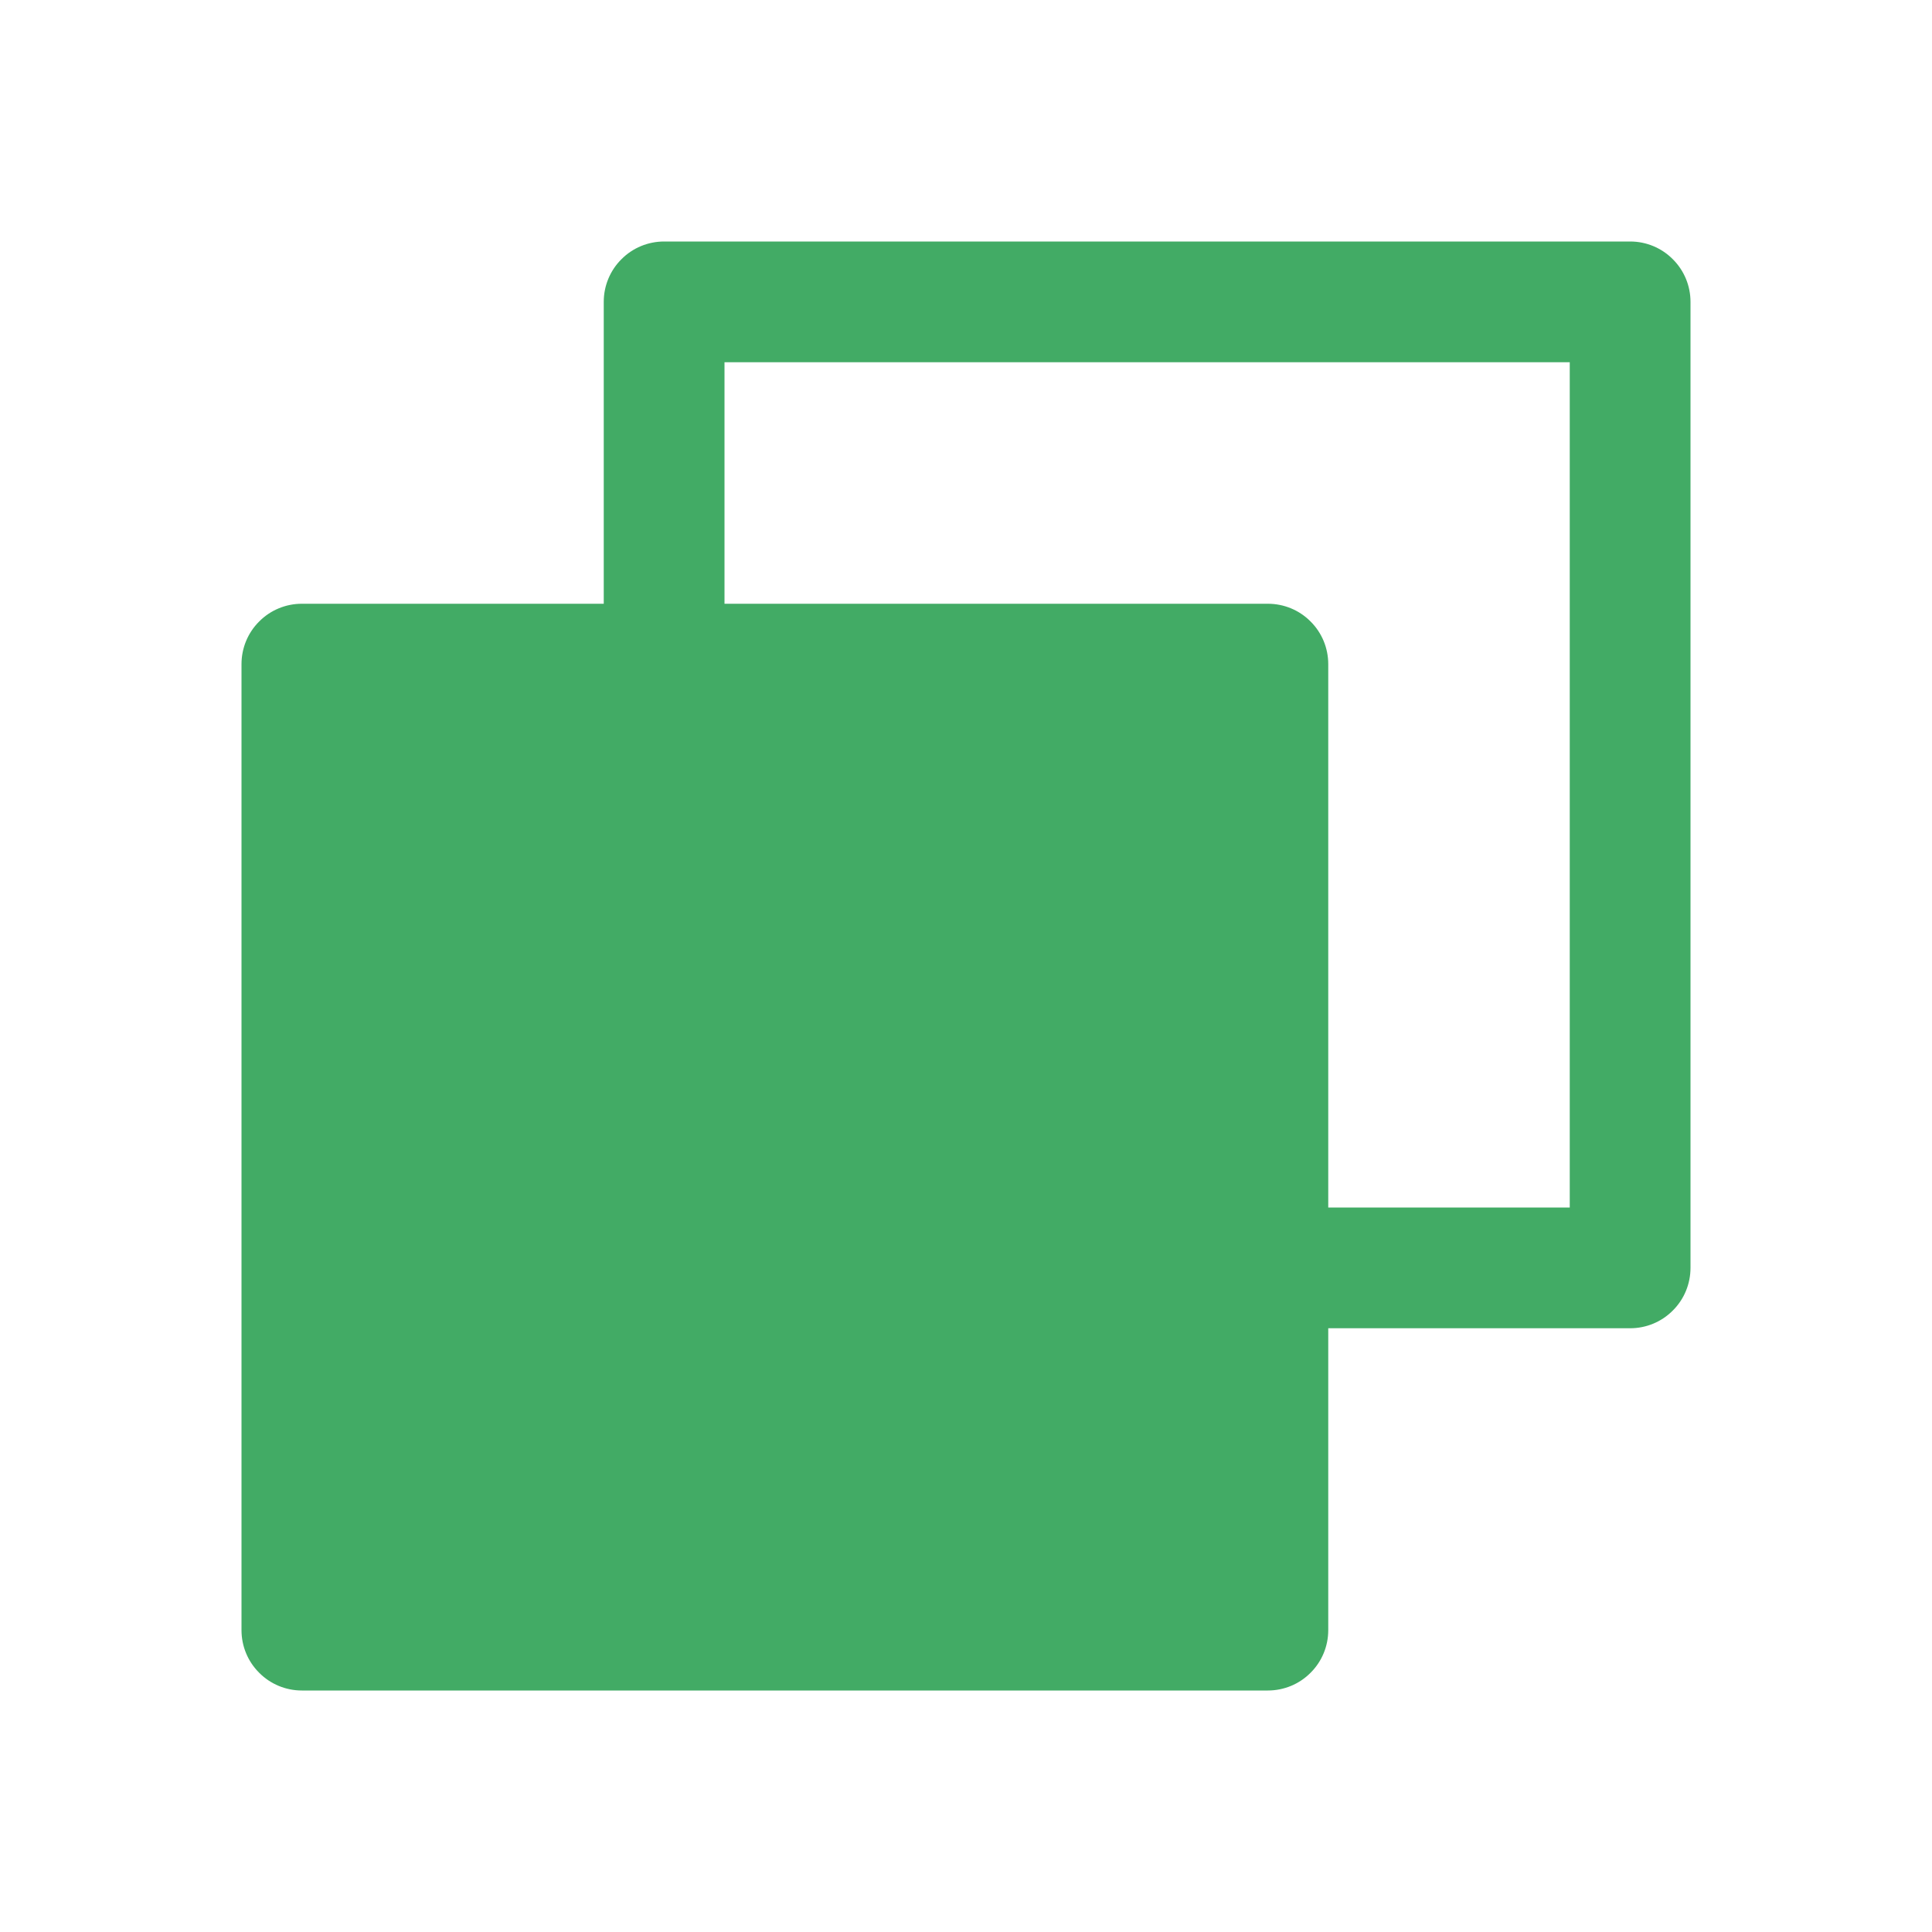
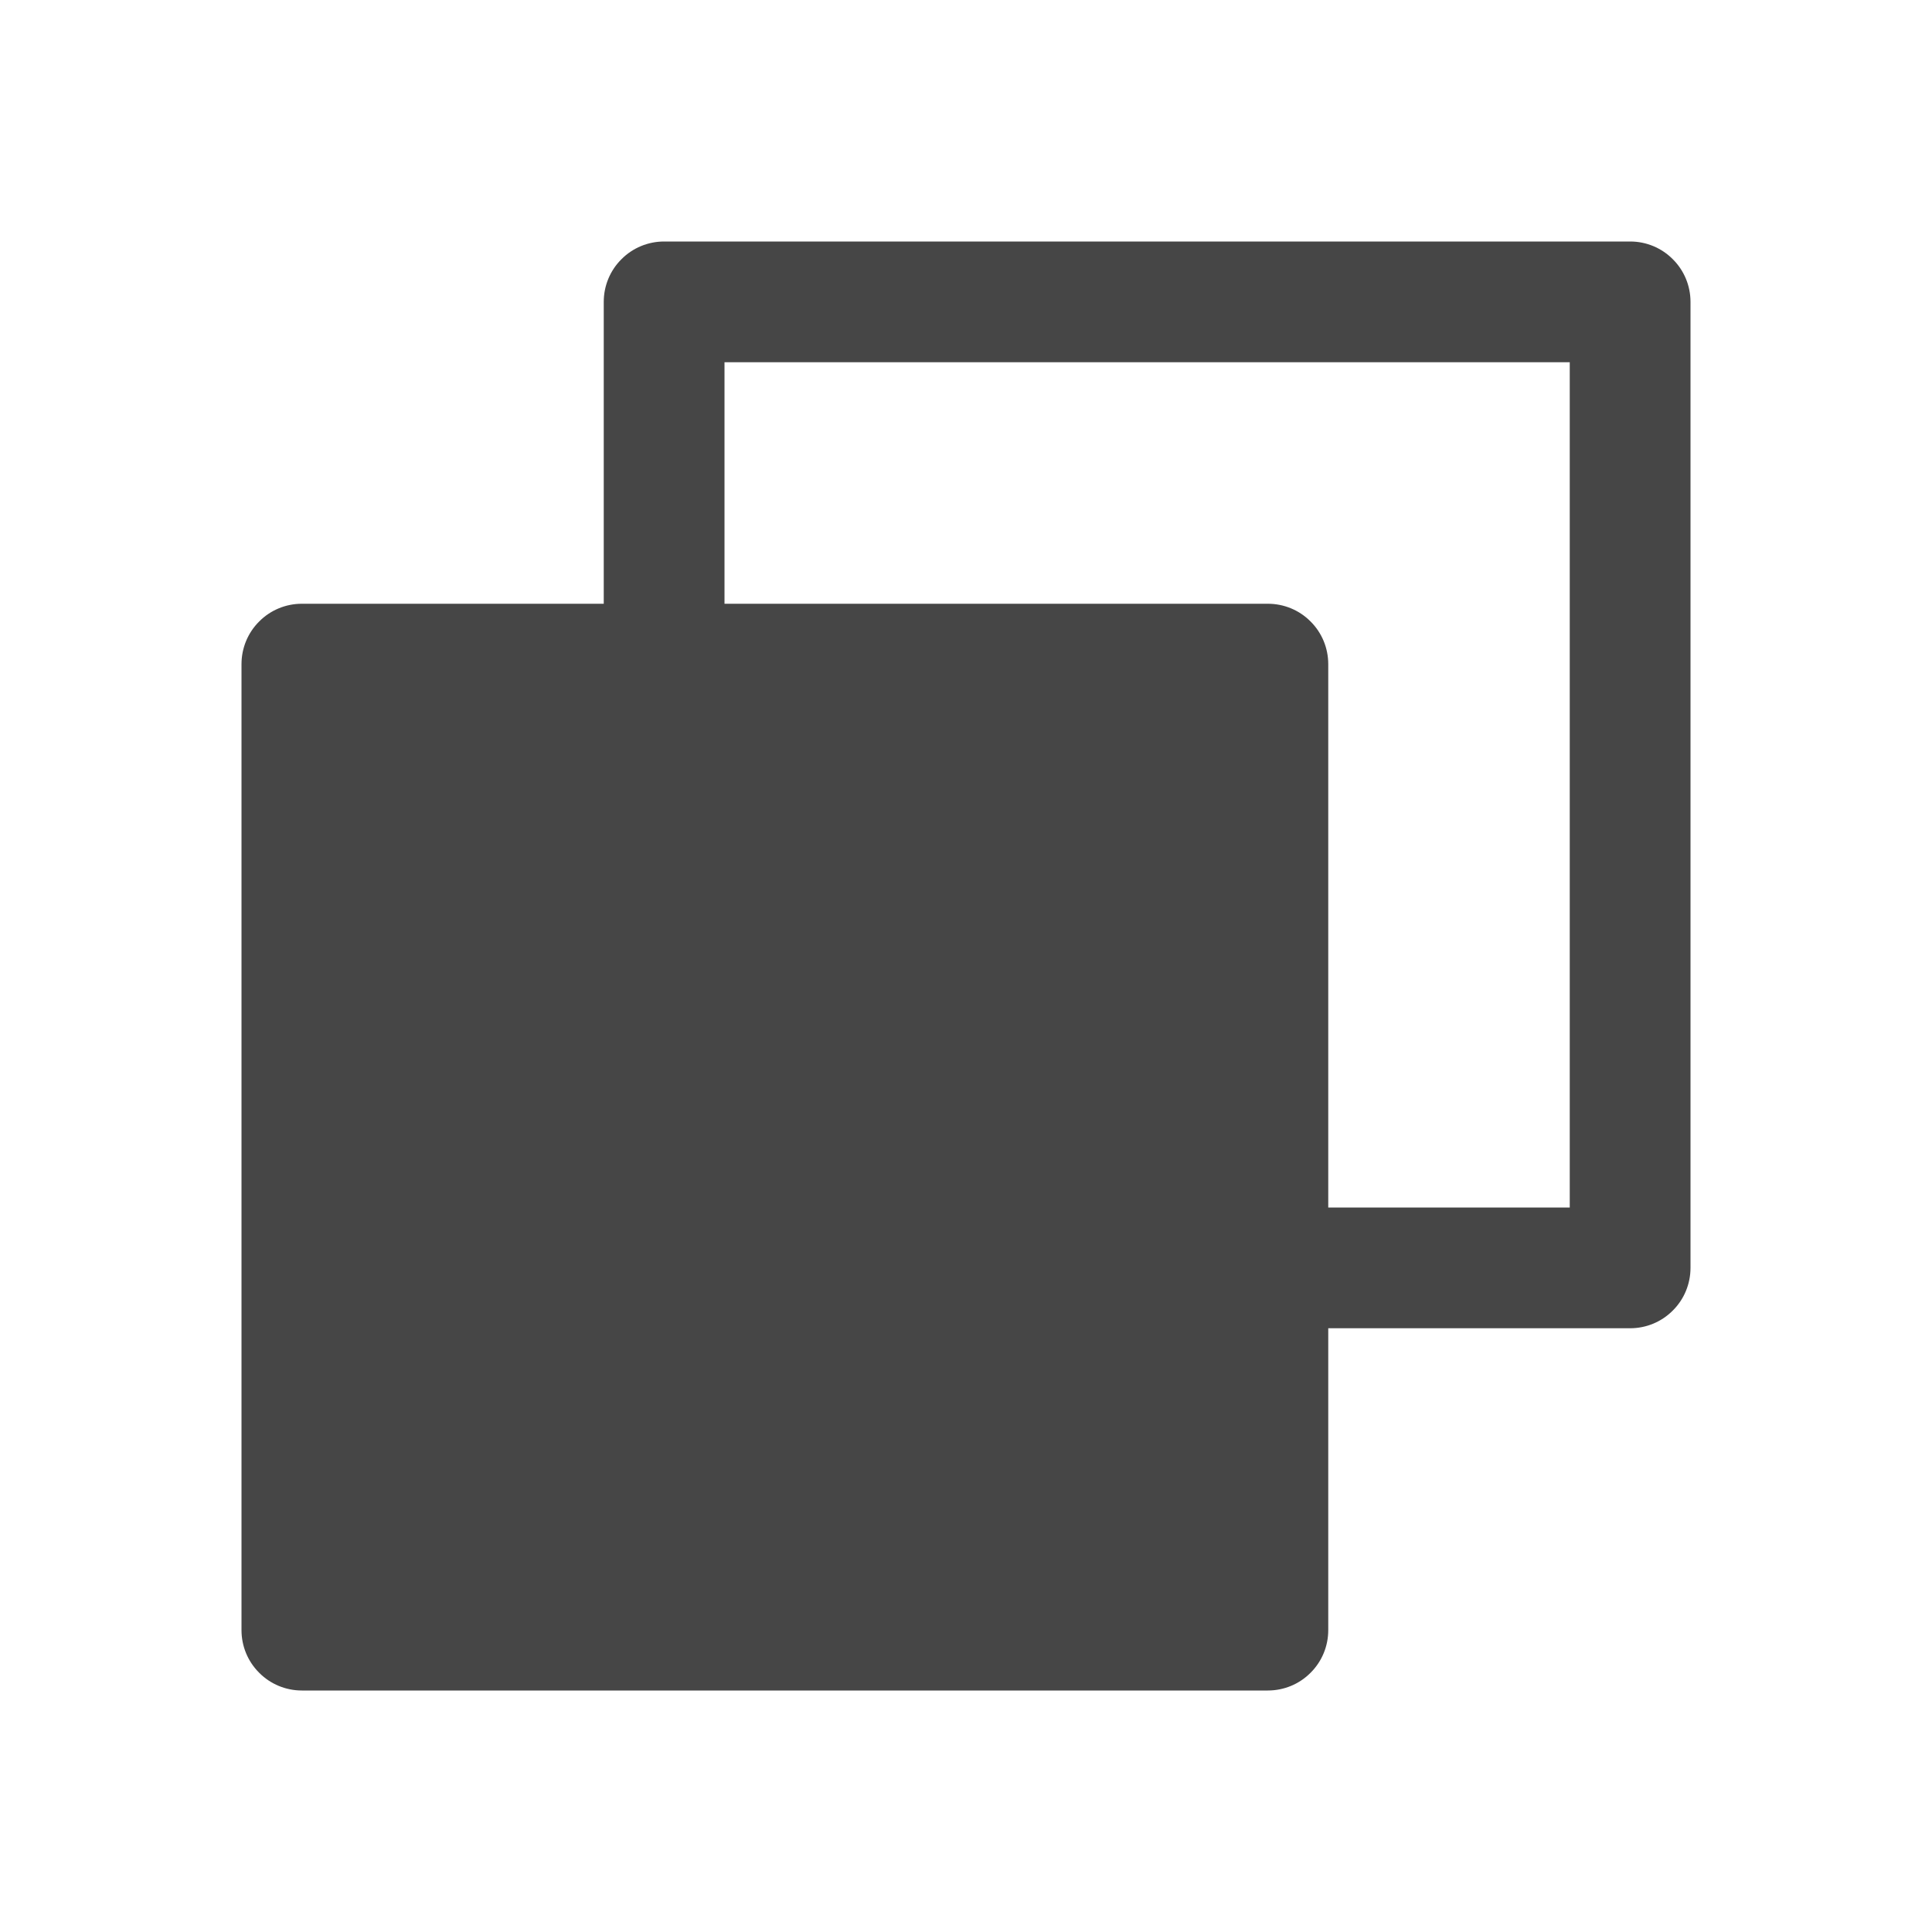
<svg xmlns="http://www.w3.org/2000/svg" width="18" height="18" viewBox="0 0 18 18" fill="none">
-   <path d="M15.188 2.25H6.188C6.038 2.25 5.895 2.309 5.79 2.415C5.684 2.52 5.625 2.663 5.625 2.812V5.625H2.812C2.663 5.625 2.52 5.684 2.415 5.79C2.309 5.895 2.25 6.038 2.25 6.188V15.188C2.25 15.337 2.309 15.48 2.415 15.585C2.52 15.691 2.663 15.75 2.812 15.75H11.812C11.962 15.75 12.105 15.691 12.21 15.585C12.316 15.48 12.375 15.337 12.375 15.188V12.375H15.188C15.337 12.375 15.48 12.316 15.585 12.21C15.691 12.105 15.75 11.962 15.75 11.812V2.812C15.75 2.663 15.691 2.52 15.585 2.415C15.48 2.309 15.337 2.25 15.188 2.25ZM14.625 11.25H12.375V6.188C12.375 6.038 12.316 5.895 12.21 5.79C12.105 5.684 11.962 5.625 11.812 5.625H6.75V3.375H14.625V11.25Z" fill="#42AB65" />
+   <path d="M15.188 2.25H6.188C6.038 2.25 5.895 2.309 5.79 2.415C5.684 2.52 5.625 2.663 5.625 2.812V5.625H2.812C2.663 5.625 2.52 5.684 2.415 5.79C2.309 5.895 2.25 6.038 2.25 6.188V15.188C2.25 15.337 2.309 15.48 2.415 15.585C2.52 15.691 2.663 15.75 2.812 15.75H11.812C11.962 15.75 12.105 15.691 12.21 15.585C12.316 15.48 12.375 15.337 12.375 15.188V12.375H15.188C15.337 12.375 15.48 12.316 15.585 12.21C15.691 12.105 15.75 11.962 15.75 11.812V2.812C15.75 2.663 15.691 2.52 15.585 2.415C15.48 2.309 15.337 2.25 15.188 2.25ZM14.625 11.25H12.375V6.188C12.375 6.038 12.316 5.895 12.21 5.79C12.105 5.684 11.962 5.625 11.812 5.625H6.75V3.375H14.625V11.25Z" fill="#464646" />
</svg>
